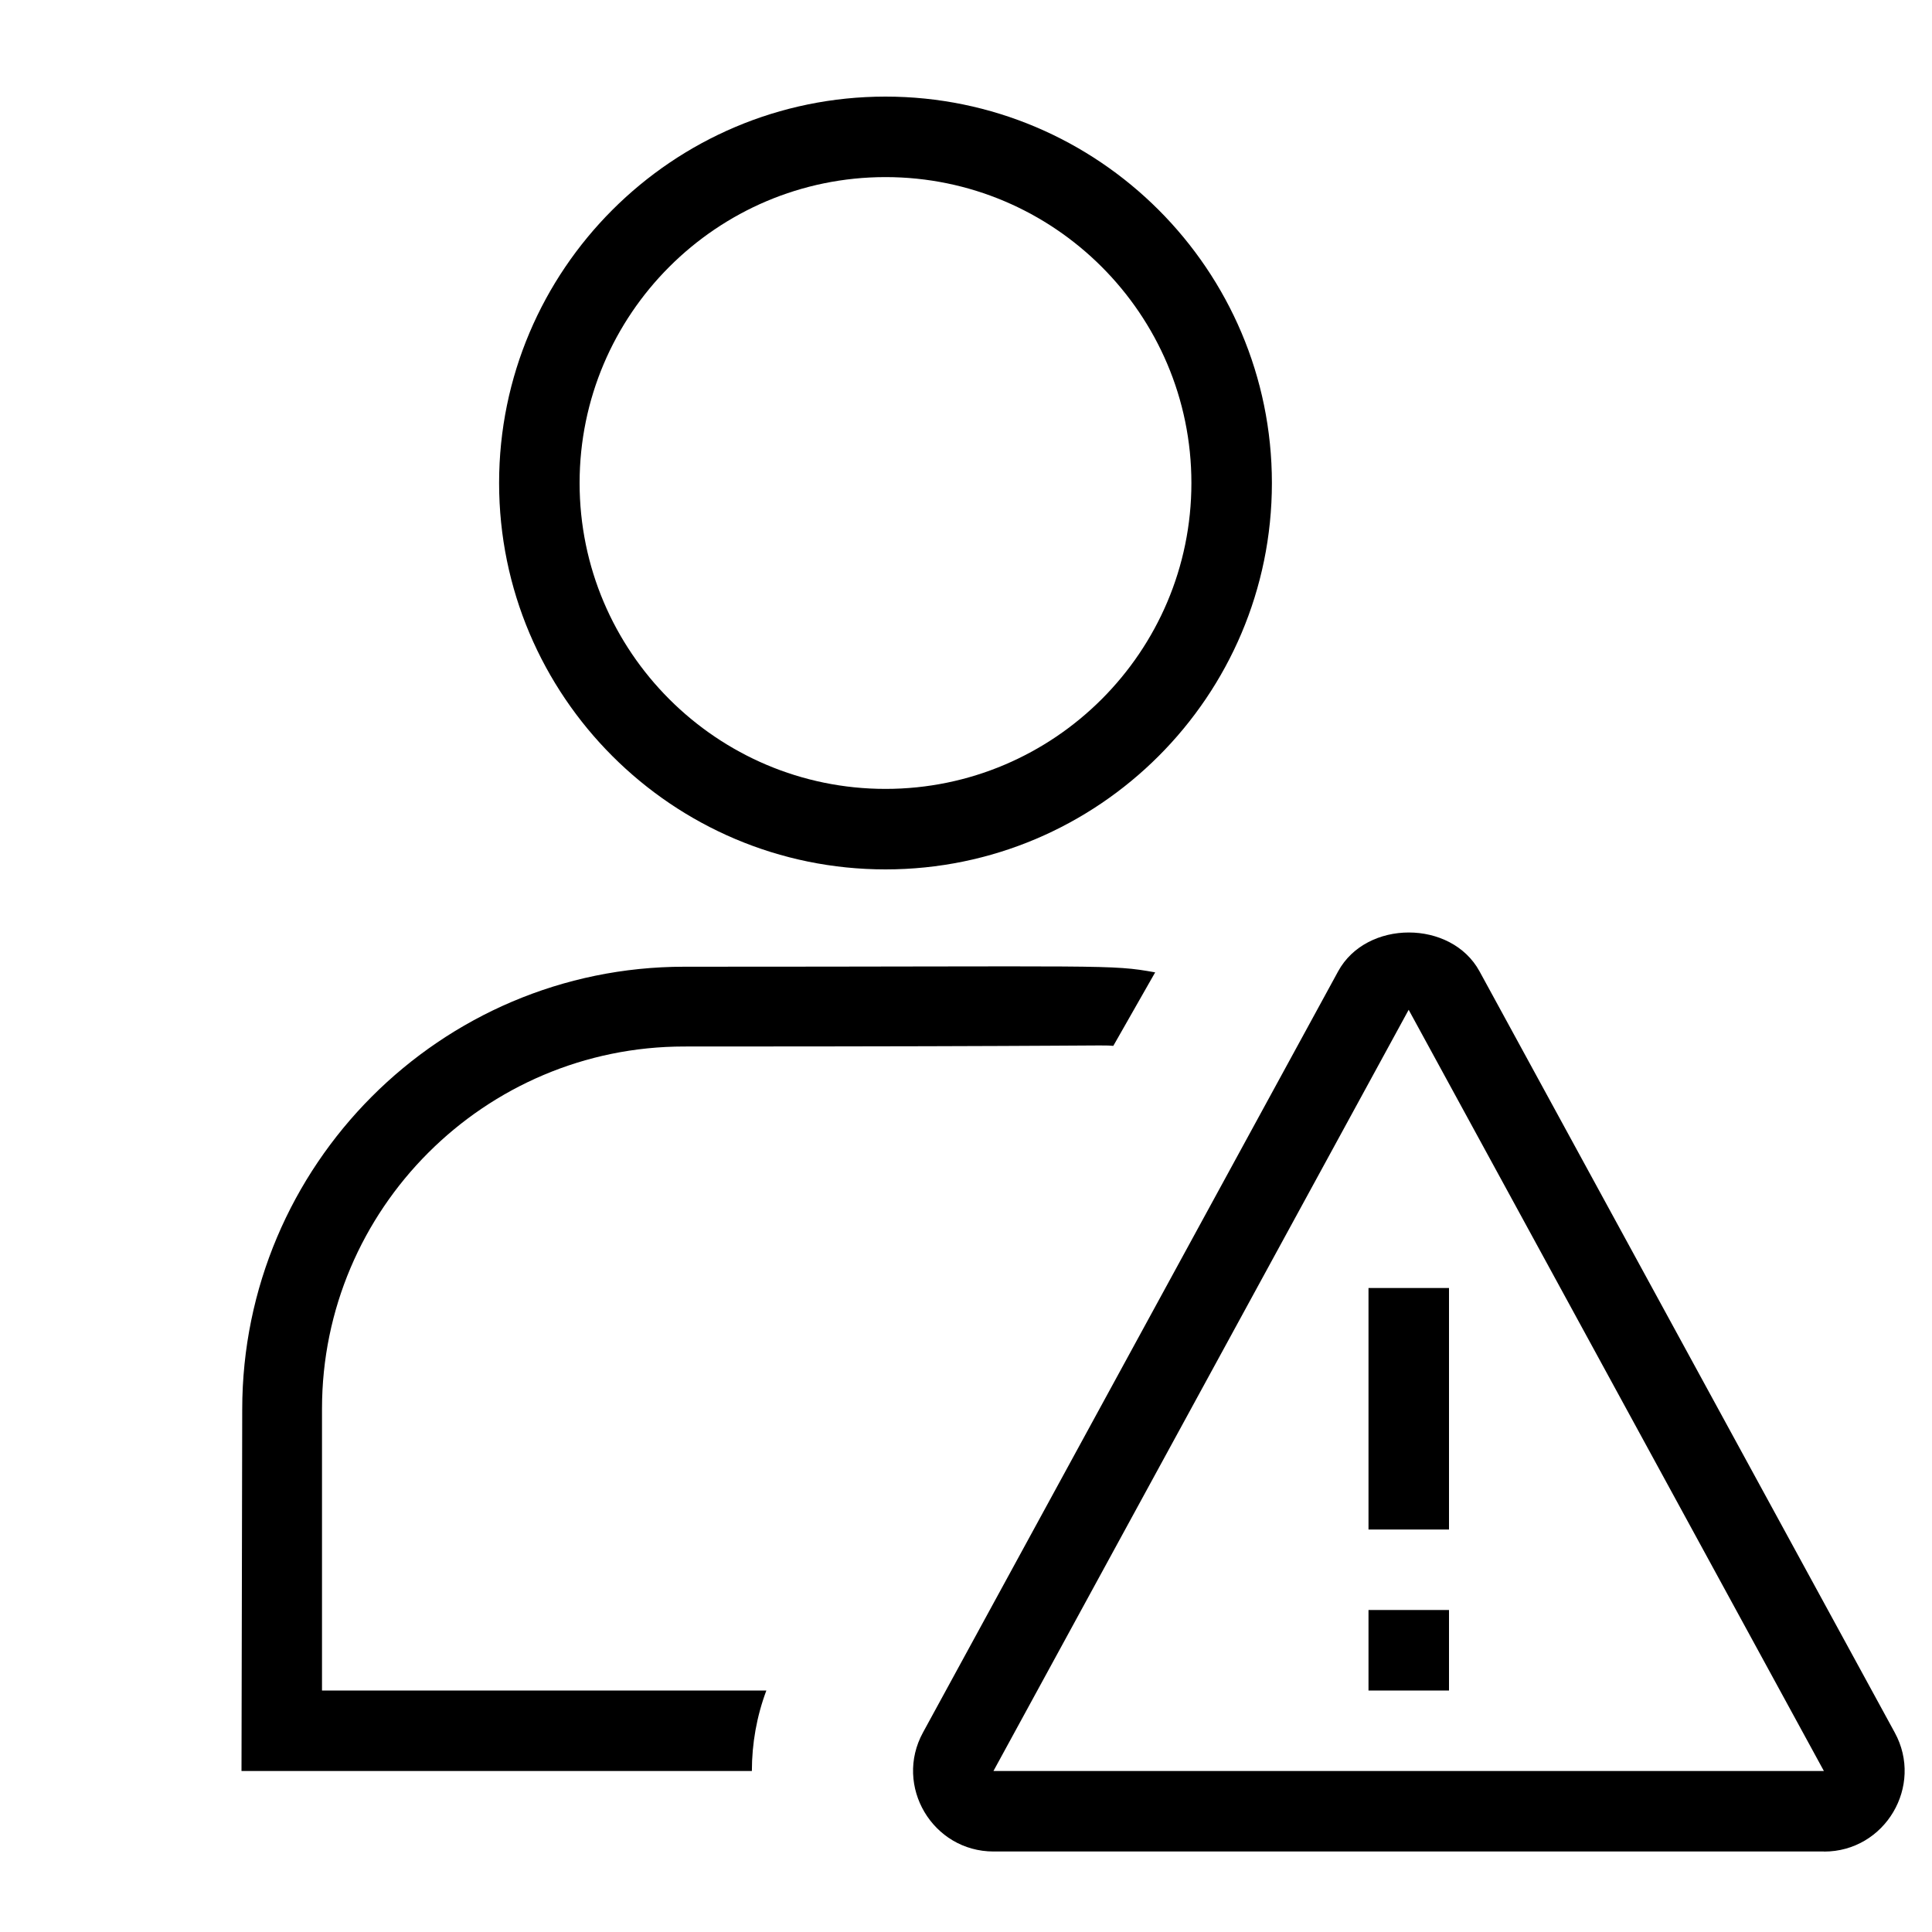
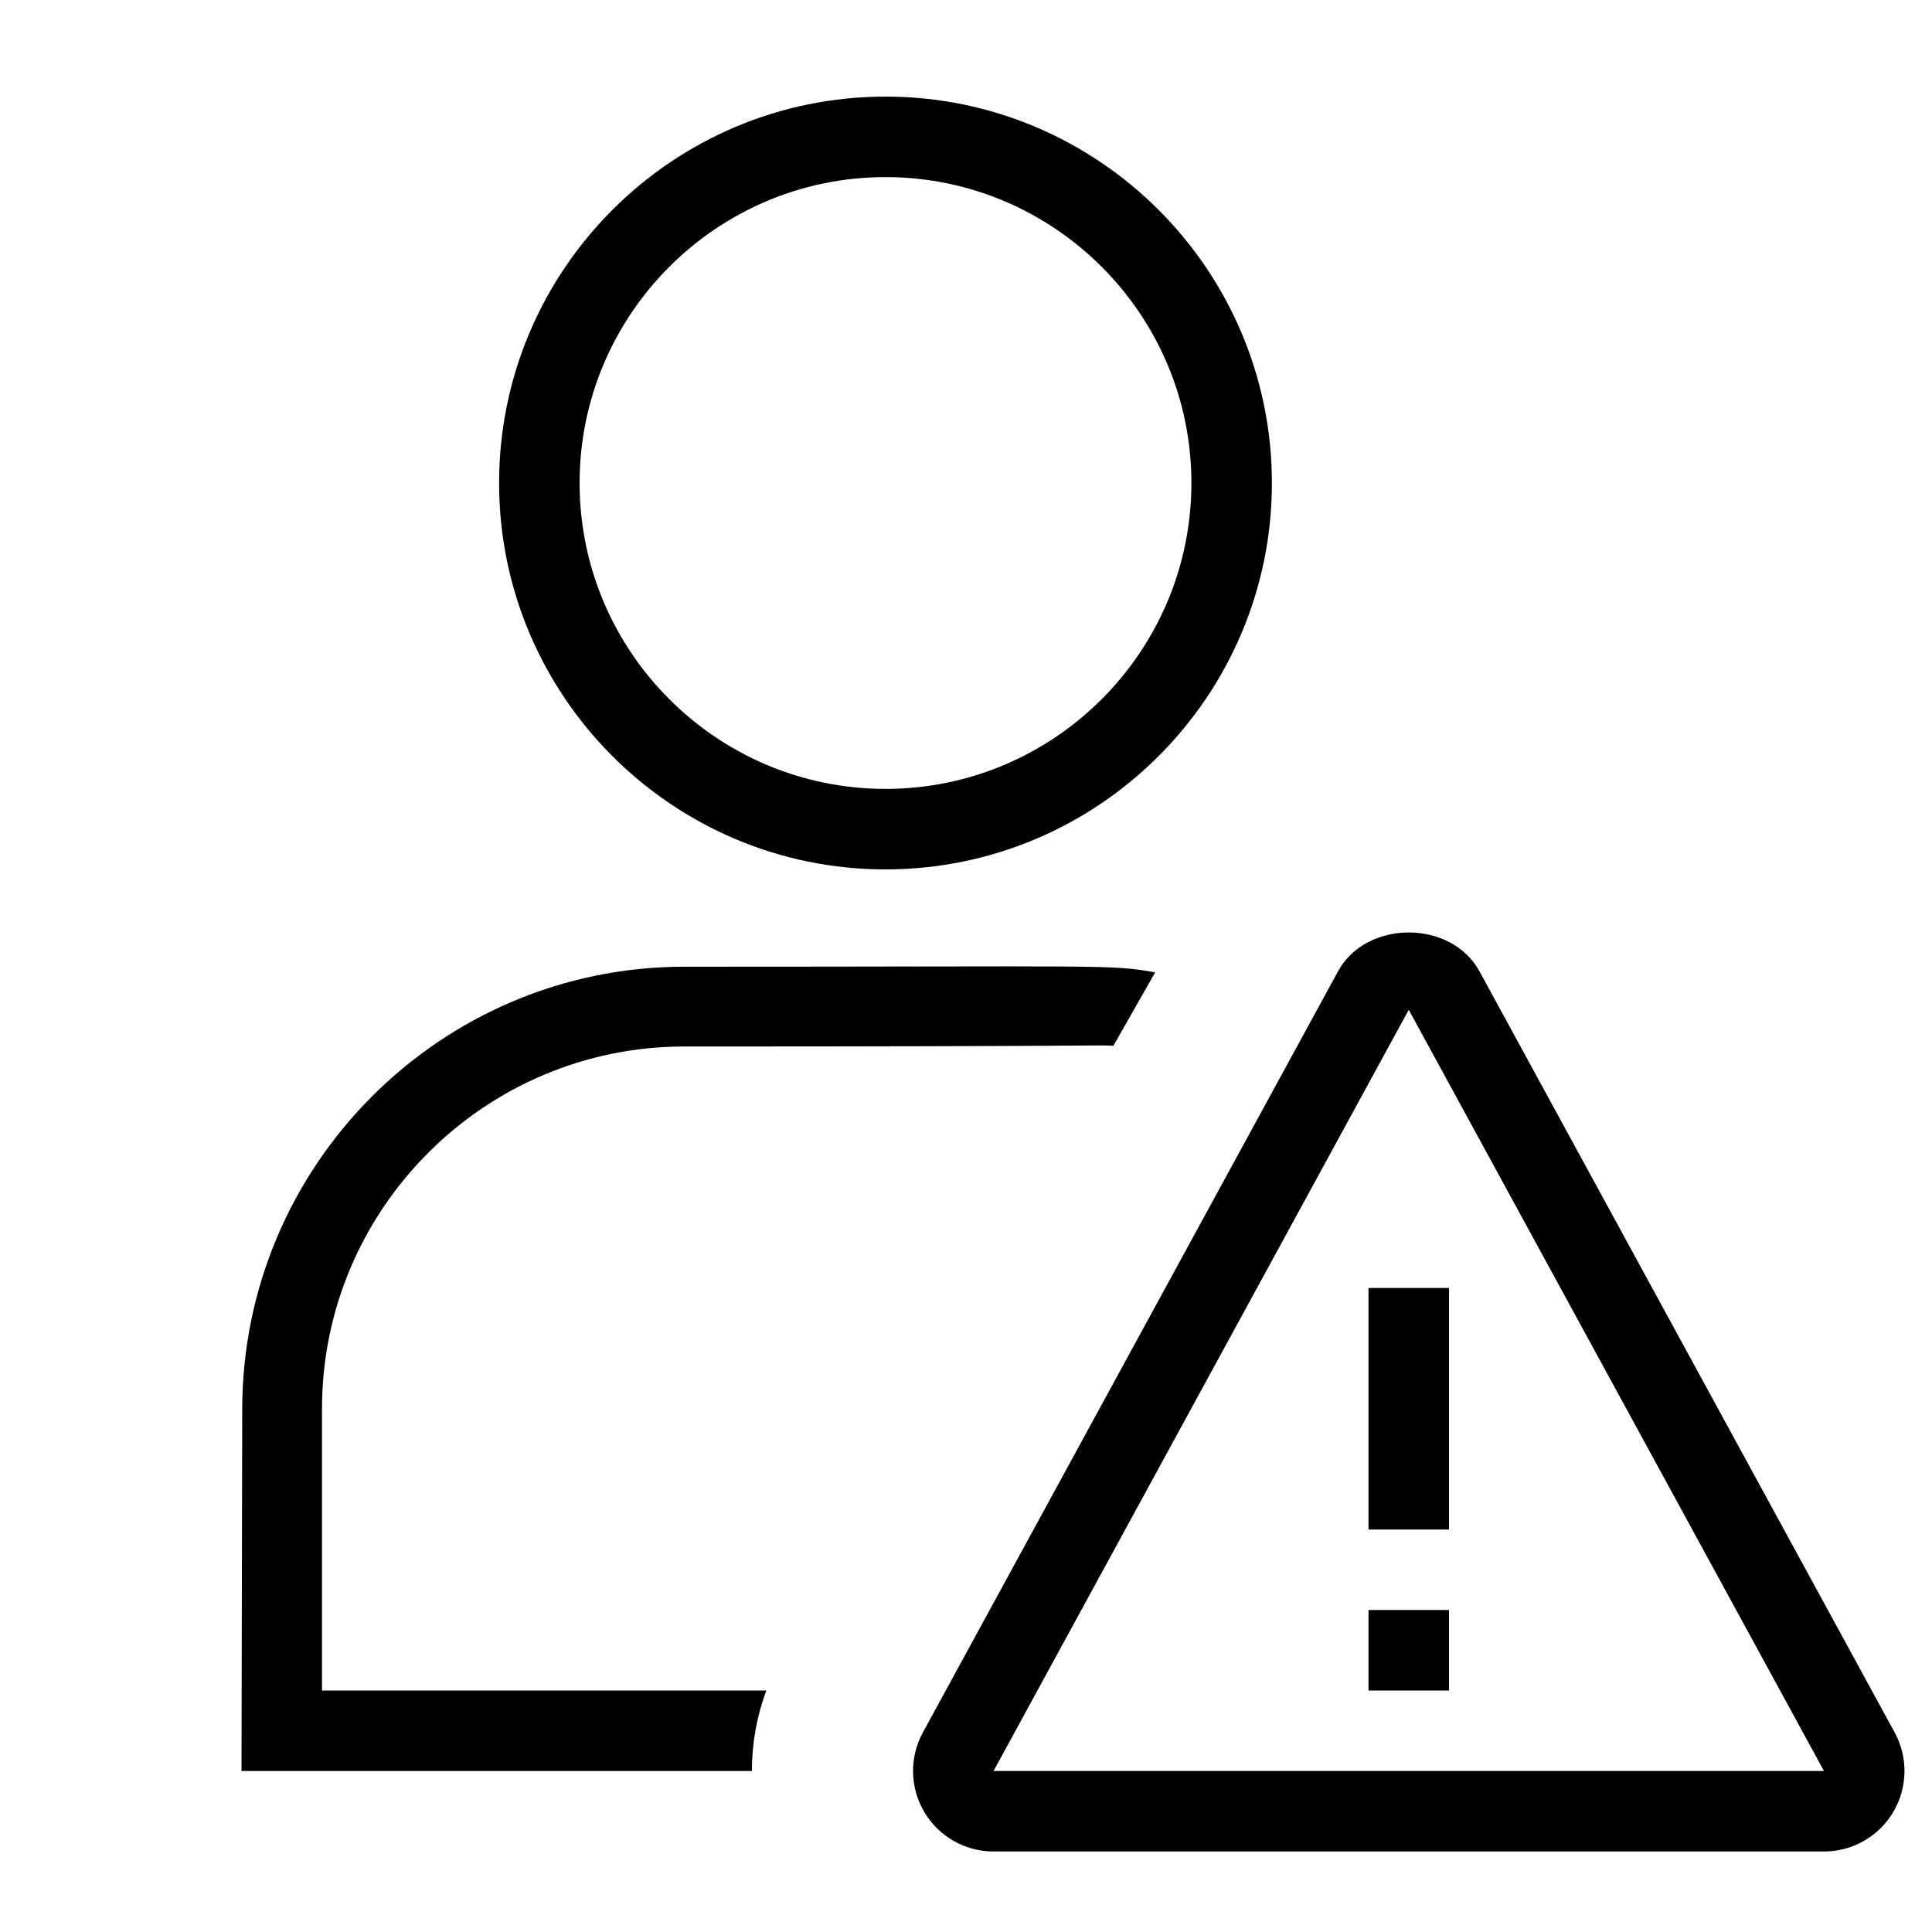
- <svg xmlns="http://www.w3.org/2000/svg" id="icons" viewBox="0 0 24 24">
-   <defs>
-     <style>.cls-1{fill:none;}</style>
-   </defs>
-   <rect class="cls-1" width="24" height="24" />
-   <path d="M11,1.2c-2.647,0-4.8,2.153-4.8,4.8s2.153,4.8,4.8,4.8,4.8-2.153,4.8-4.8S13.647,1.2,11,1.2ZM11,9.8c-2.095,0-3.8-1.705-3.8-3.8s1.705-3.8,3.8-3.8,3.8,1.705,3.8,3.8-1.705,3.8-3.8,3.8ZM8.5,12.009c-3.03,0-5.491,2.47-5.491,5.5l-.009,4.491h6.34c0-.34.06-.68.18-1h-5.52v-3.5c0-2.48,2.02-4.5,4.5-4.5,5.217,0,5.162-.023,5.33-.008l.52-.913c-.563-.101-.539-.07-5.85-.07ZM22.658,23h-10.315c-.758,0-1.241-.815-.877-1.479l5.157-9.455c.351-.643,1.405-.643,1.756,0l5.158,9.456c.363.663-.119,1.479-.878,1.479ZM12.342,22h10.315l-5.158-9.456-5.158,9.456ZM18,19h-1v-3h1v3ZM18,21h-1v-1h1v1Z" />
+ <svg xmlns="http://www.w3.org/2000/svg" viewBox="0 0 24 24">
+   <path fill="none" d="M0 0h24v24H0z" />
+   <path d="M11 1.2C8.353 1.2 6.2 3.353 6.2 6s2.153 4.8 4.8 4.8 4.8-2.153 4.8-4.8-2.153-4.8-4.8-4.8zm0 8.6C8.905 9.8 7.2 8.095 7.2 6S8.905 2.2 11 2.2s3.8 1.705 3.8 3.8-1.705 3.8-3.8 3.8zm-2.5 2.209c-3.03 0-5.491 2.47-5.491 5.5L3 22h6.34c0-.34.06-.68.18-1H4v-3.5C4 15.02 6.02 13 8.5 13c5.217 0 5.162-.023 5.33-.008l.52-.913c-.563-.1-.539-.07-5.85-.07zM22.658 23H12.342a1 1 0 0 1-.877-1.48l5.157-9.455c.35-.642 1.405-.642 1.756 0l5.158 9.456A1 1 0 0 1 22.658 23zm-10.316-1h10.316L17.5 12.544 12.342 22zM18 19h-1v-3h1v3zm0 2h-1v-1h1v1z" />
</svg>
